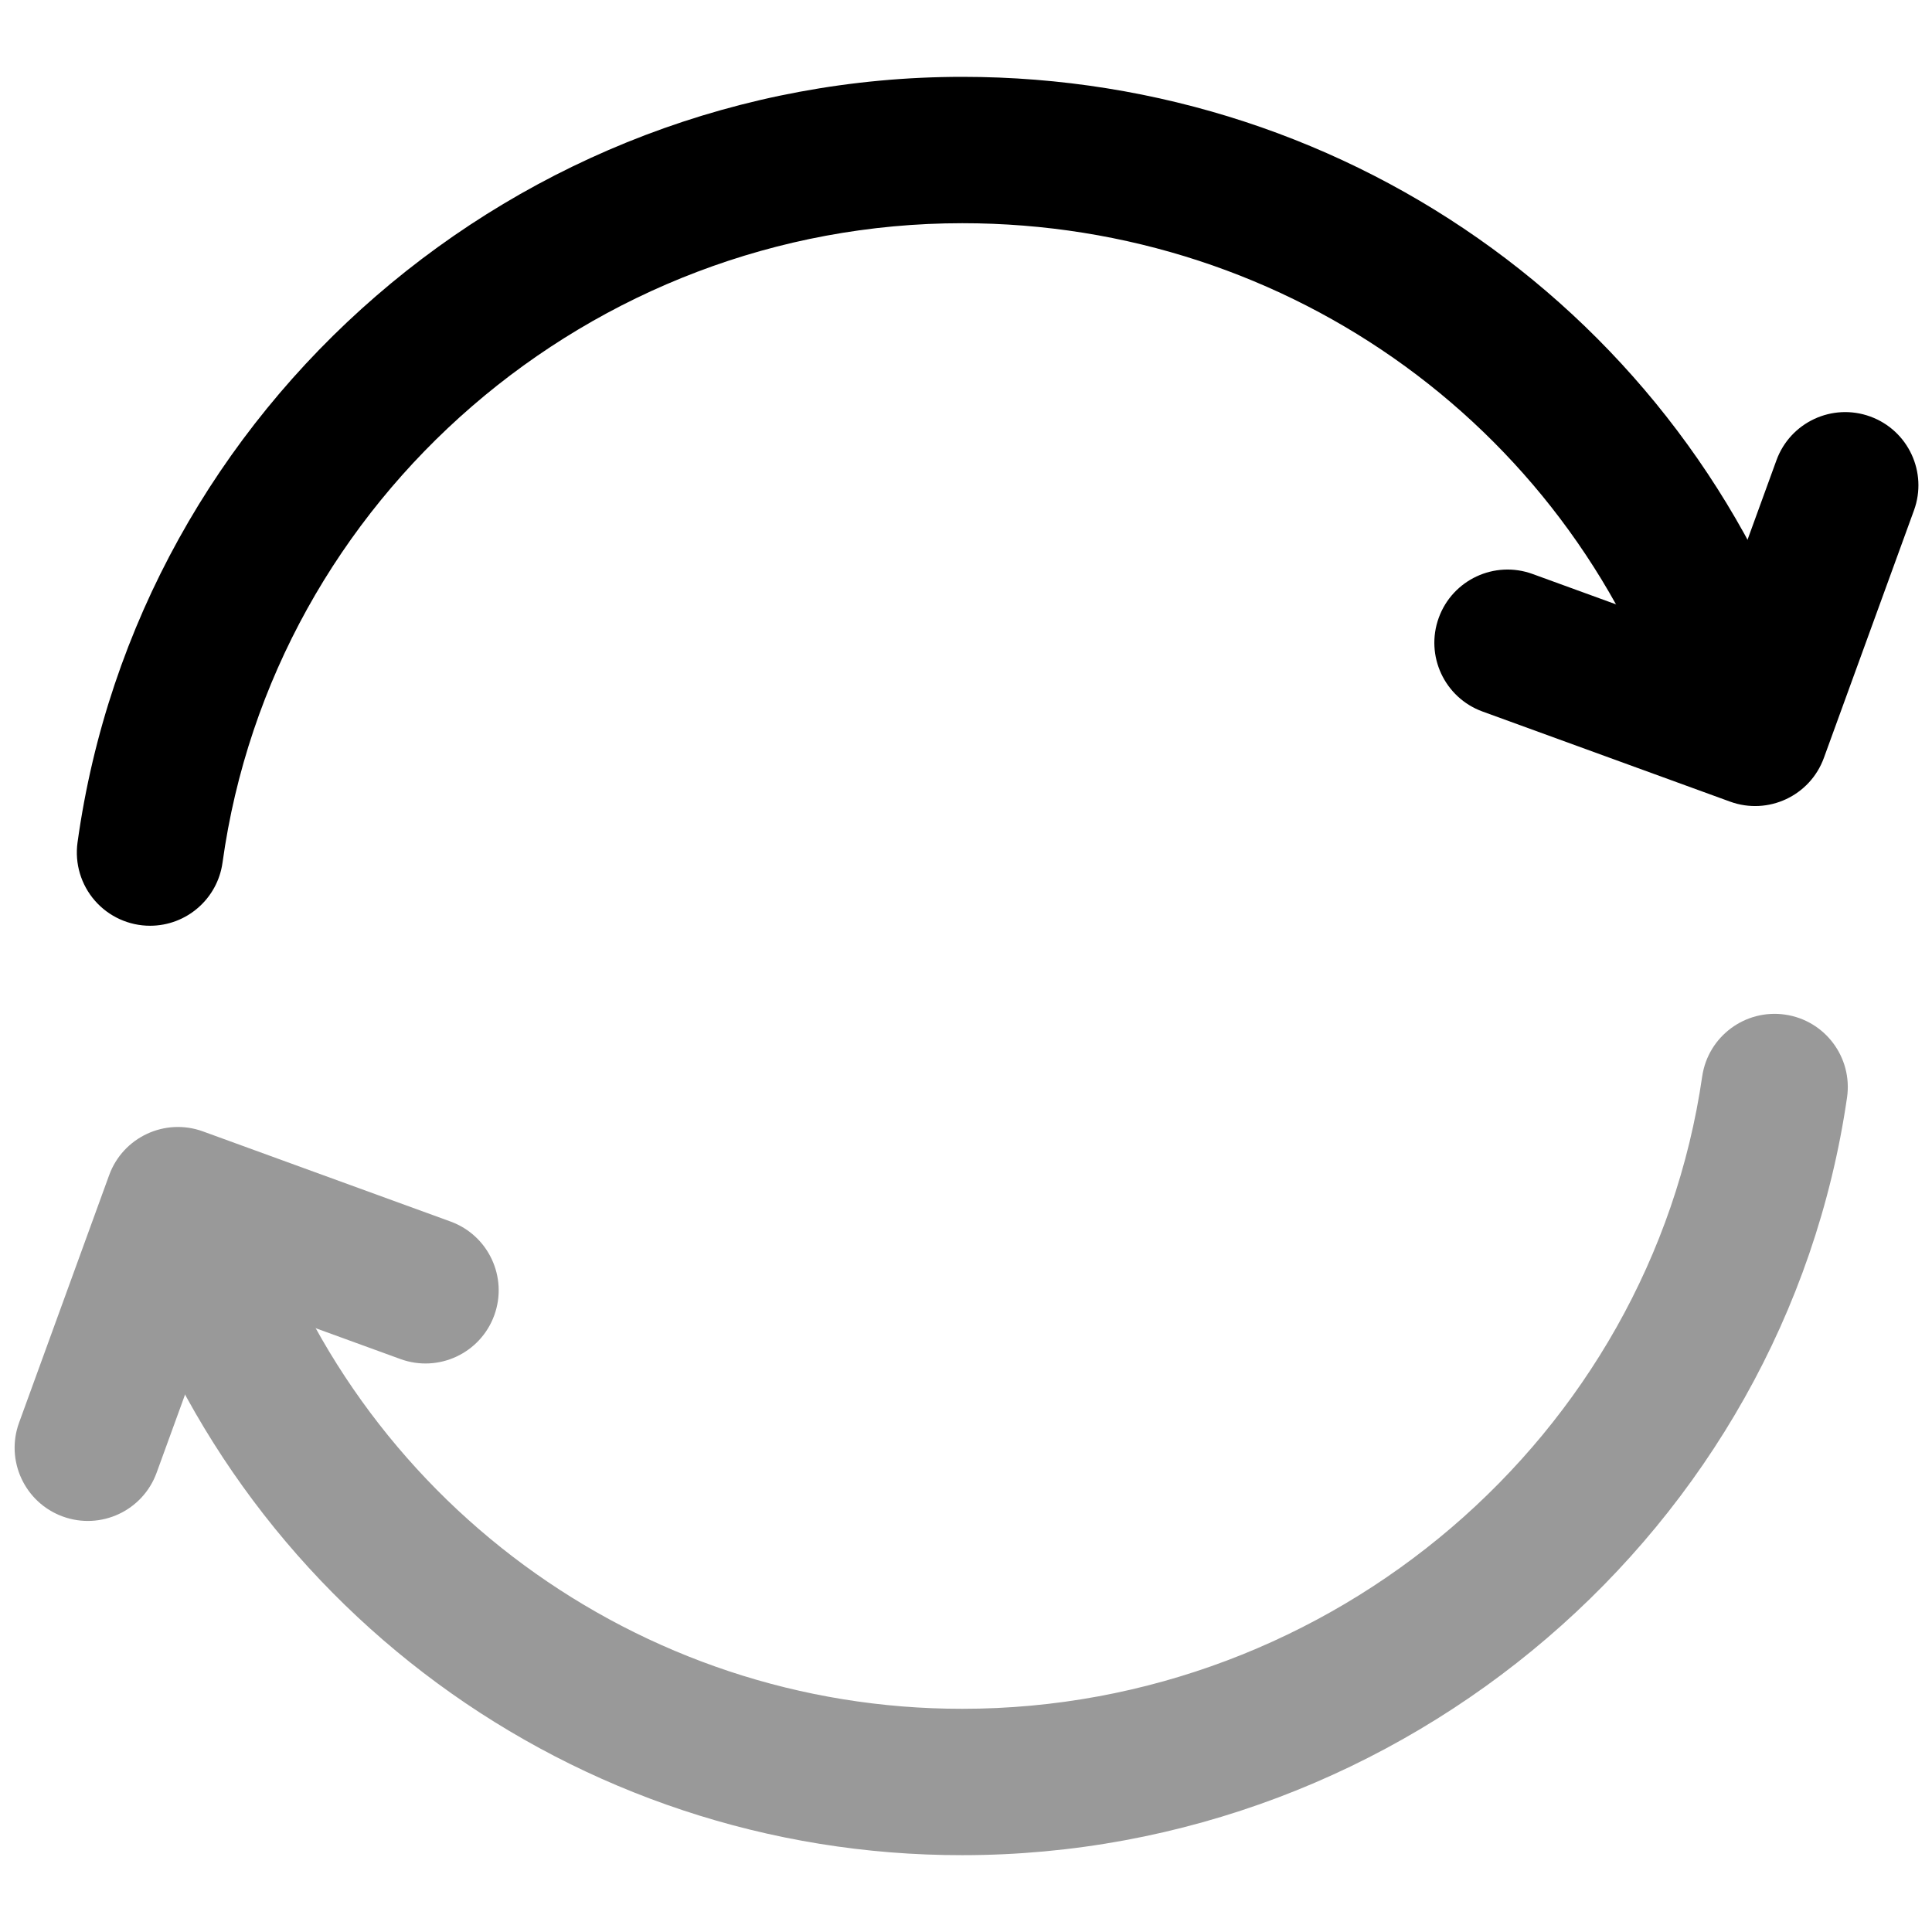
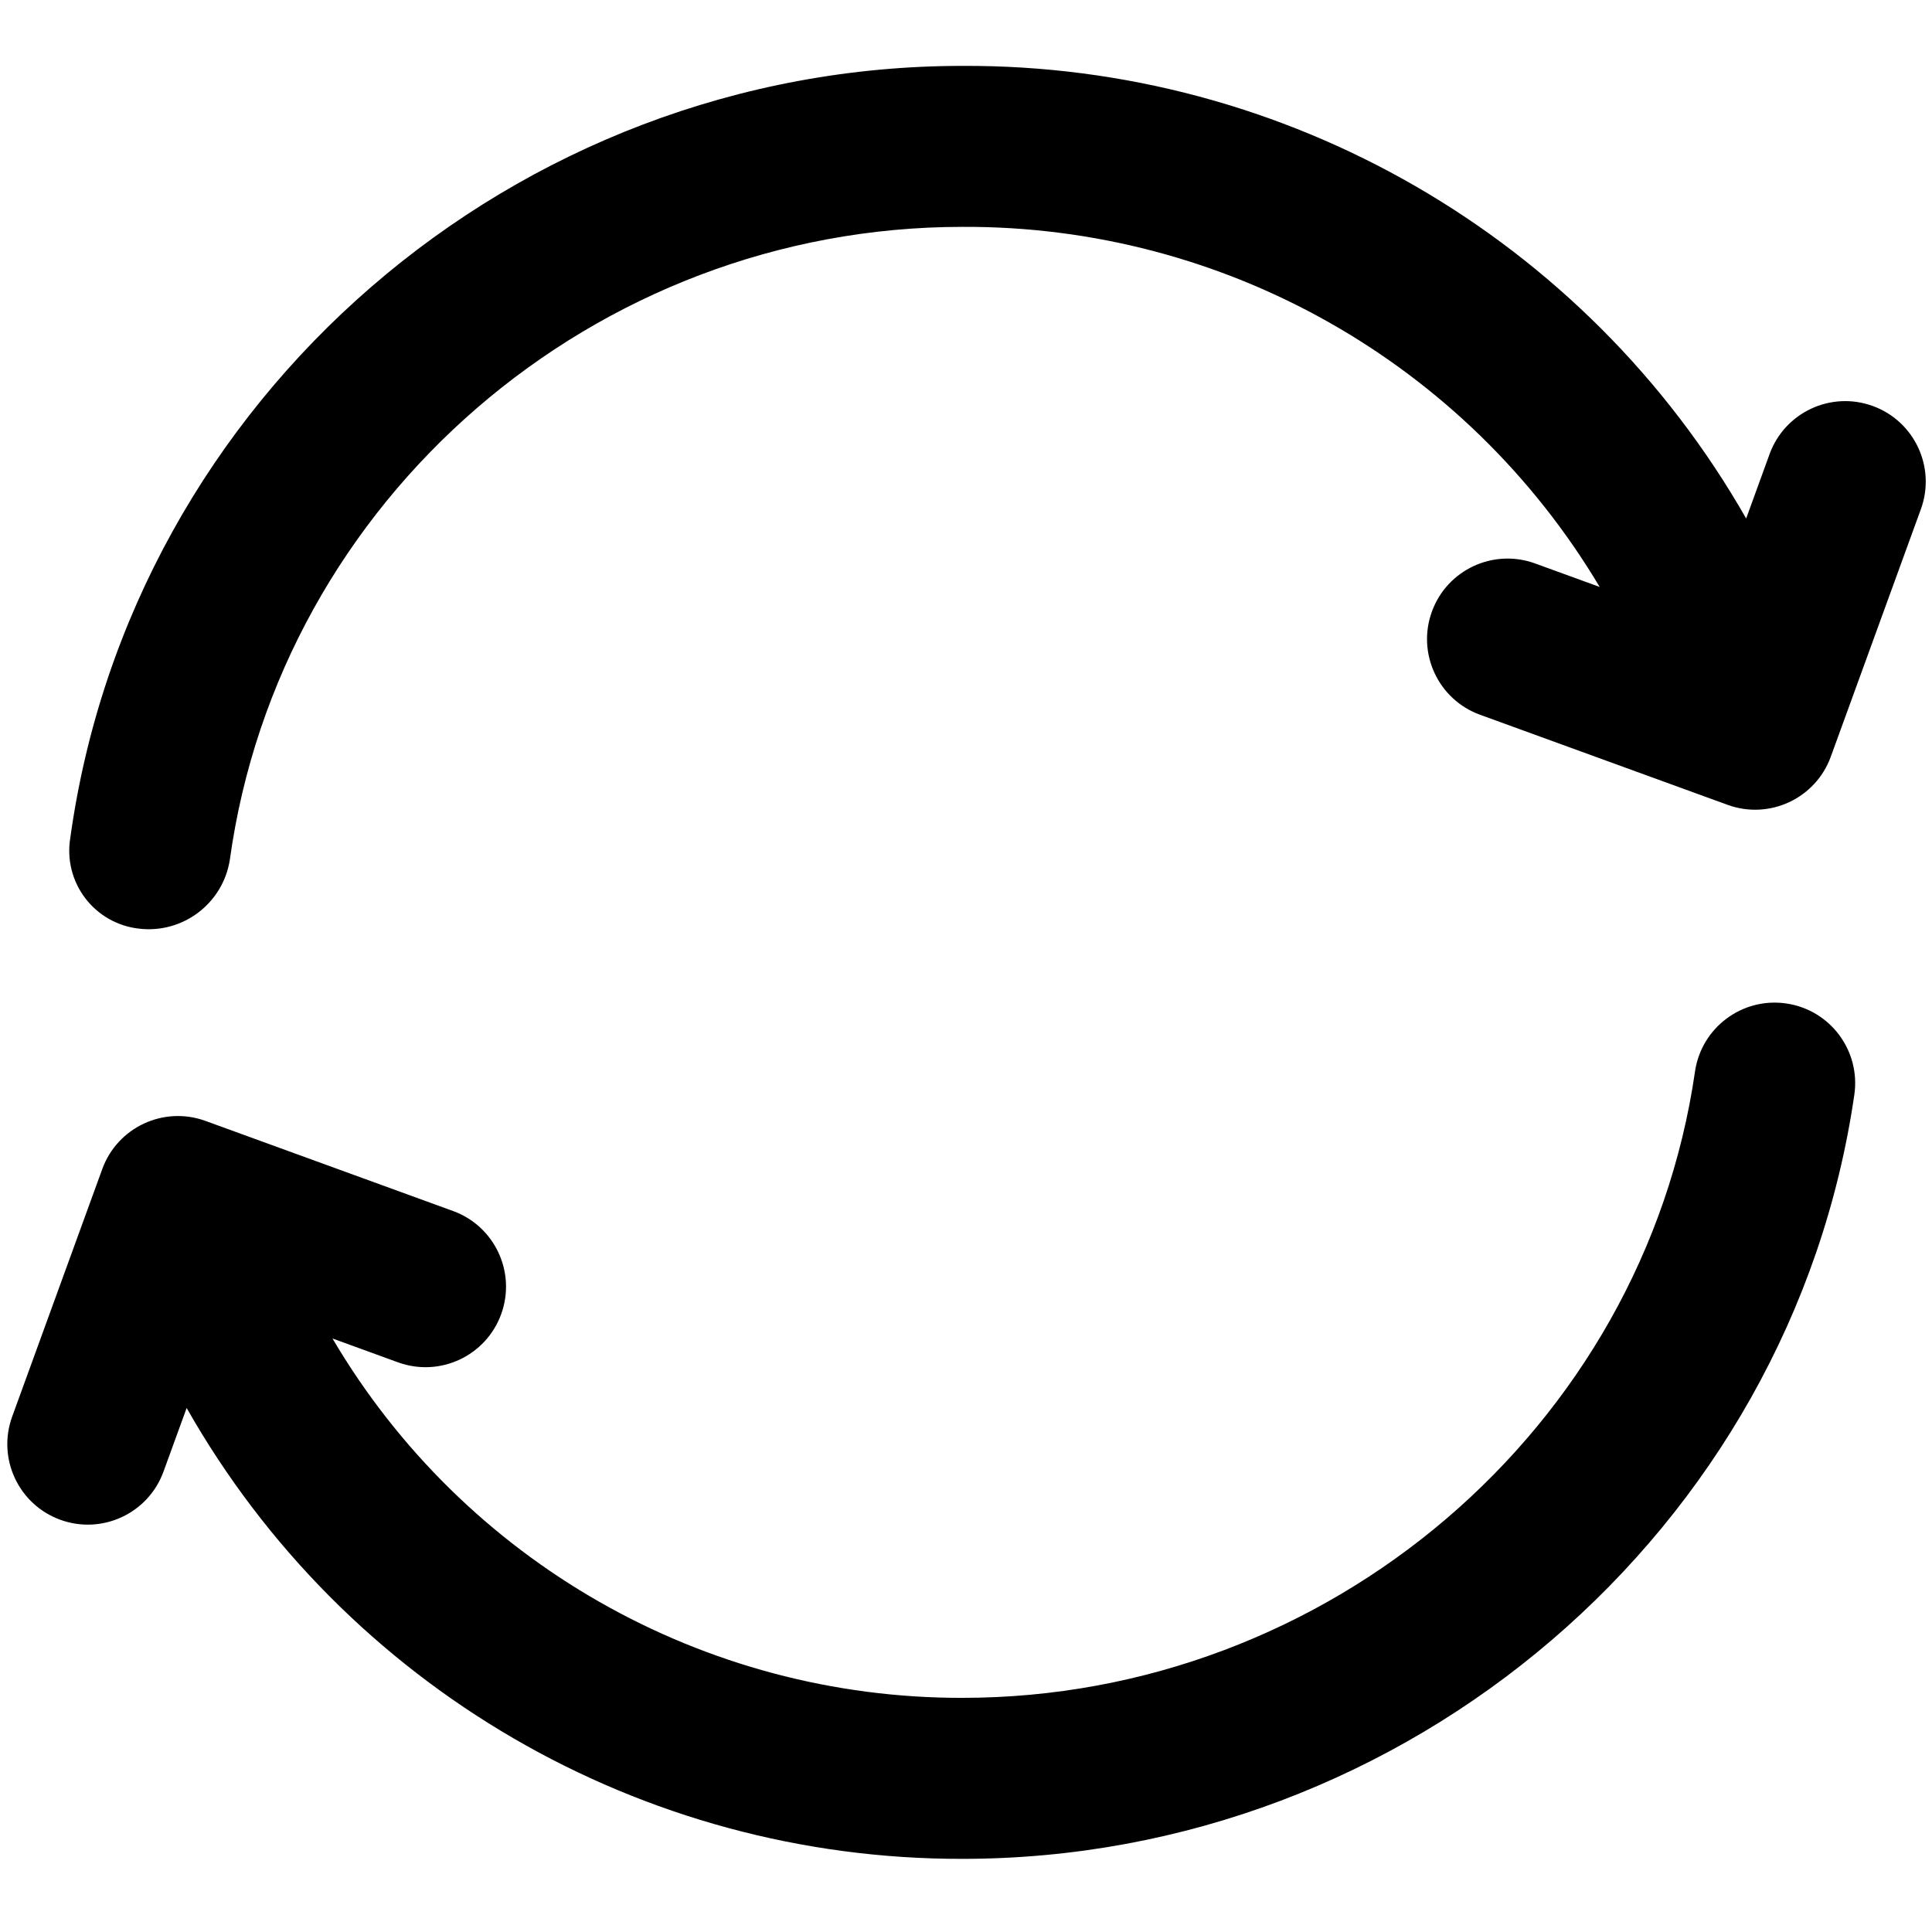
<svg xmlns="http://www.w3.org/2000/svg" viewBox="0 0 264 264">
-   <g opacity=".4">
-     <path d="M131.502 253.501a120.819 120.819 0 0 1-115.539-84.993 10 10 0 1 1 19.074-6.016 100.9 100.9 0 0 0 96.465 71.009c50.495 0 93.96-37.159 101.1-86.435a10 10 0 0 1 19.793 2.869c-8.557 59.042-60.531 103.566-120.893 103.566Z" />
-     <path d="M8.58 207.226a10 10 0 0 1-5.976-12.817l12.312-33.829a10 10 0 0 1 12.818-5.977l33.828 12.313a10 10 0 0 1 5.977 12.817 10 10 0 0 1-12.817 5.977l-24.432-8.893-8.892 24.432a10 10 0 0 1-12.818 5.977Z" />
-   </g>
-   <path d="M20.511 126.5a10.008 10.008 0 0 1-9.918-11.372C18.85 55.481 70.828 10.5 131.501 10.5c53.671 0 100.5 34.156 116.537 84.992a10 10 0 0 1-19.074 6.016c-13.4-42.472-52.563-71.008-97.463-71.008-50.74 0-94.2 37.561-101.094 87.371a10 10 0 0 1-9.896 8.629Z" />
-   <path d="M255.562 56.916a10 10 0 0 1 5.977 12.817l-12.313 33.83a10 10 0 0 1-12.817 5.976l-33.83-12.313a10 10 0 0 1-5.976-12.817 10 10 0 0 1 12.817-5.977l24.432 8.893 8.893-24.432a10 10 0 0 1 12.817-5.977Z" />
+   <path d="m25.505 192.395-3.166 8.7a11 11 0 0 1-14.1 6.575 11 11 0 0 1-6.574-14.1l12.312-33.831a11 11 0 0 1 14.1-6.571l33.83 12.312a11 11 0 0 1 6.574 14.1 11 11 0 0 1-14.1 6.576l-8.948-3.257a99.676 99.676 0 0 0 86.068 49.106c50 0 93.041-36.791 100.114-85.578a11 11 0 0 1 12.463-9.309 11 11 0 0 1 9.309 12.465c-8.63 59.53-61.029 104.422-121.886 104.422a121.6 121.6 0 0 1-105.996-61.61Zm-6.51-65.5a10.71 10.71 0 0 1-9.389-12.4C17.93 54.355 70.334 9.003 131.506 9.003a122.668 122.668 0 0 1 107.1 61.847l3.2-8.8a11 11 0 0 1 14.1-6.573 11 11 0 0 1 6.574 14.1l-12.312 33.828a11 11 0 0 1-14.1 6.574l-33.83-12.312a11 11 0 0 1-6.574-14.1 11 11 0 0 1 14.1-6.574l8.826 3.212A100.8 100.8 0 0 0 131.502 31c-50.243 0-93.28 37.19-100.1 86.508a11.224 11.224 0 0 1-12.406 9.388Z" />
</svg>
